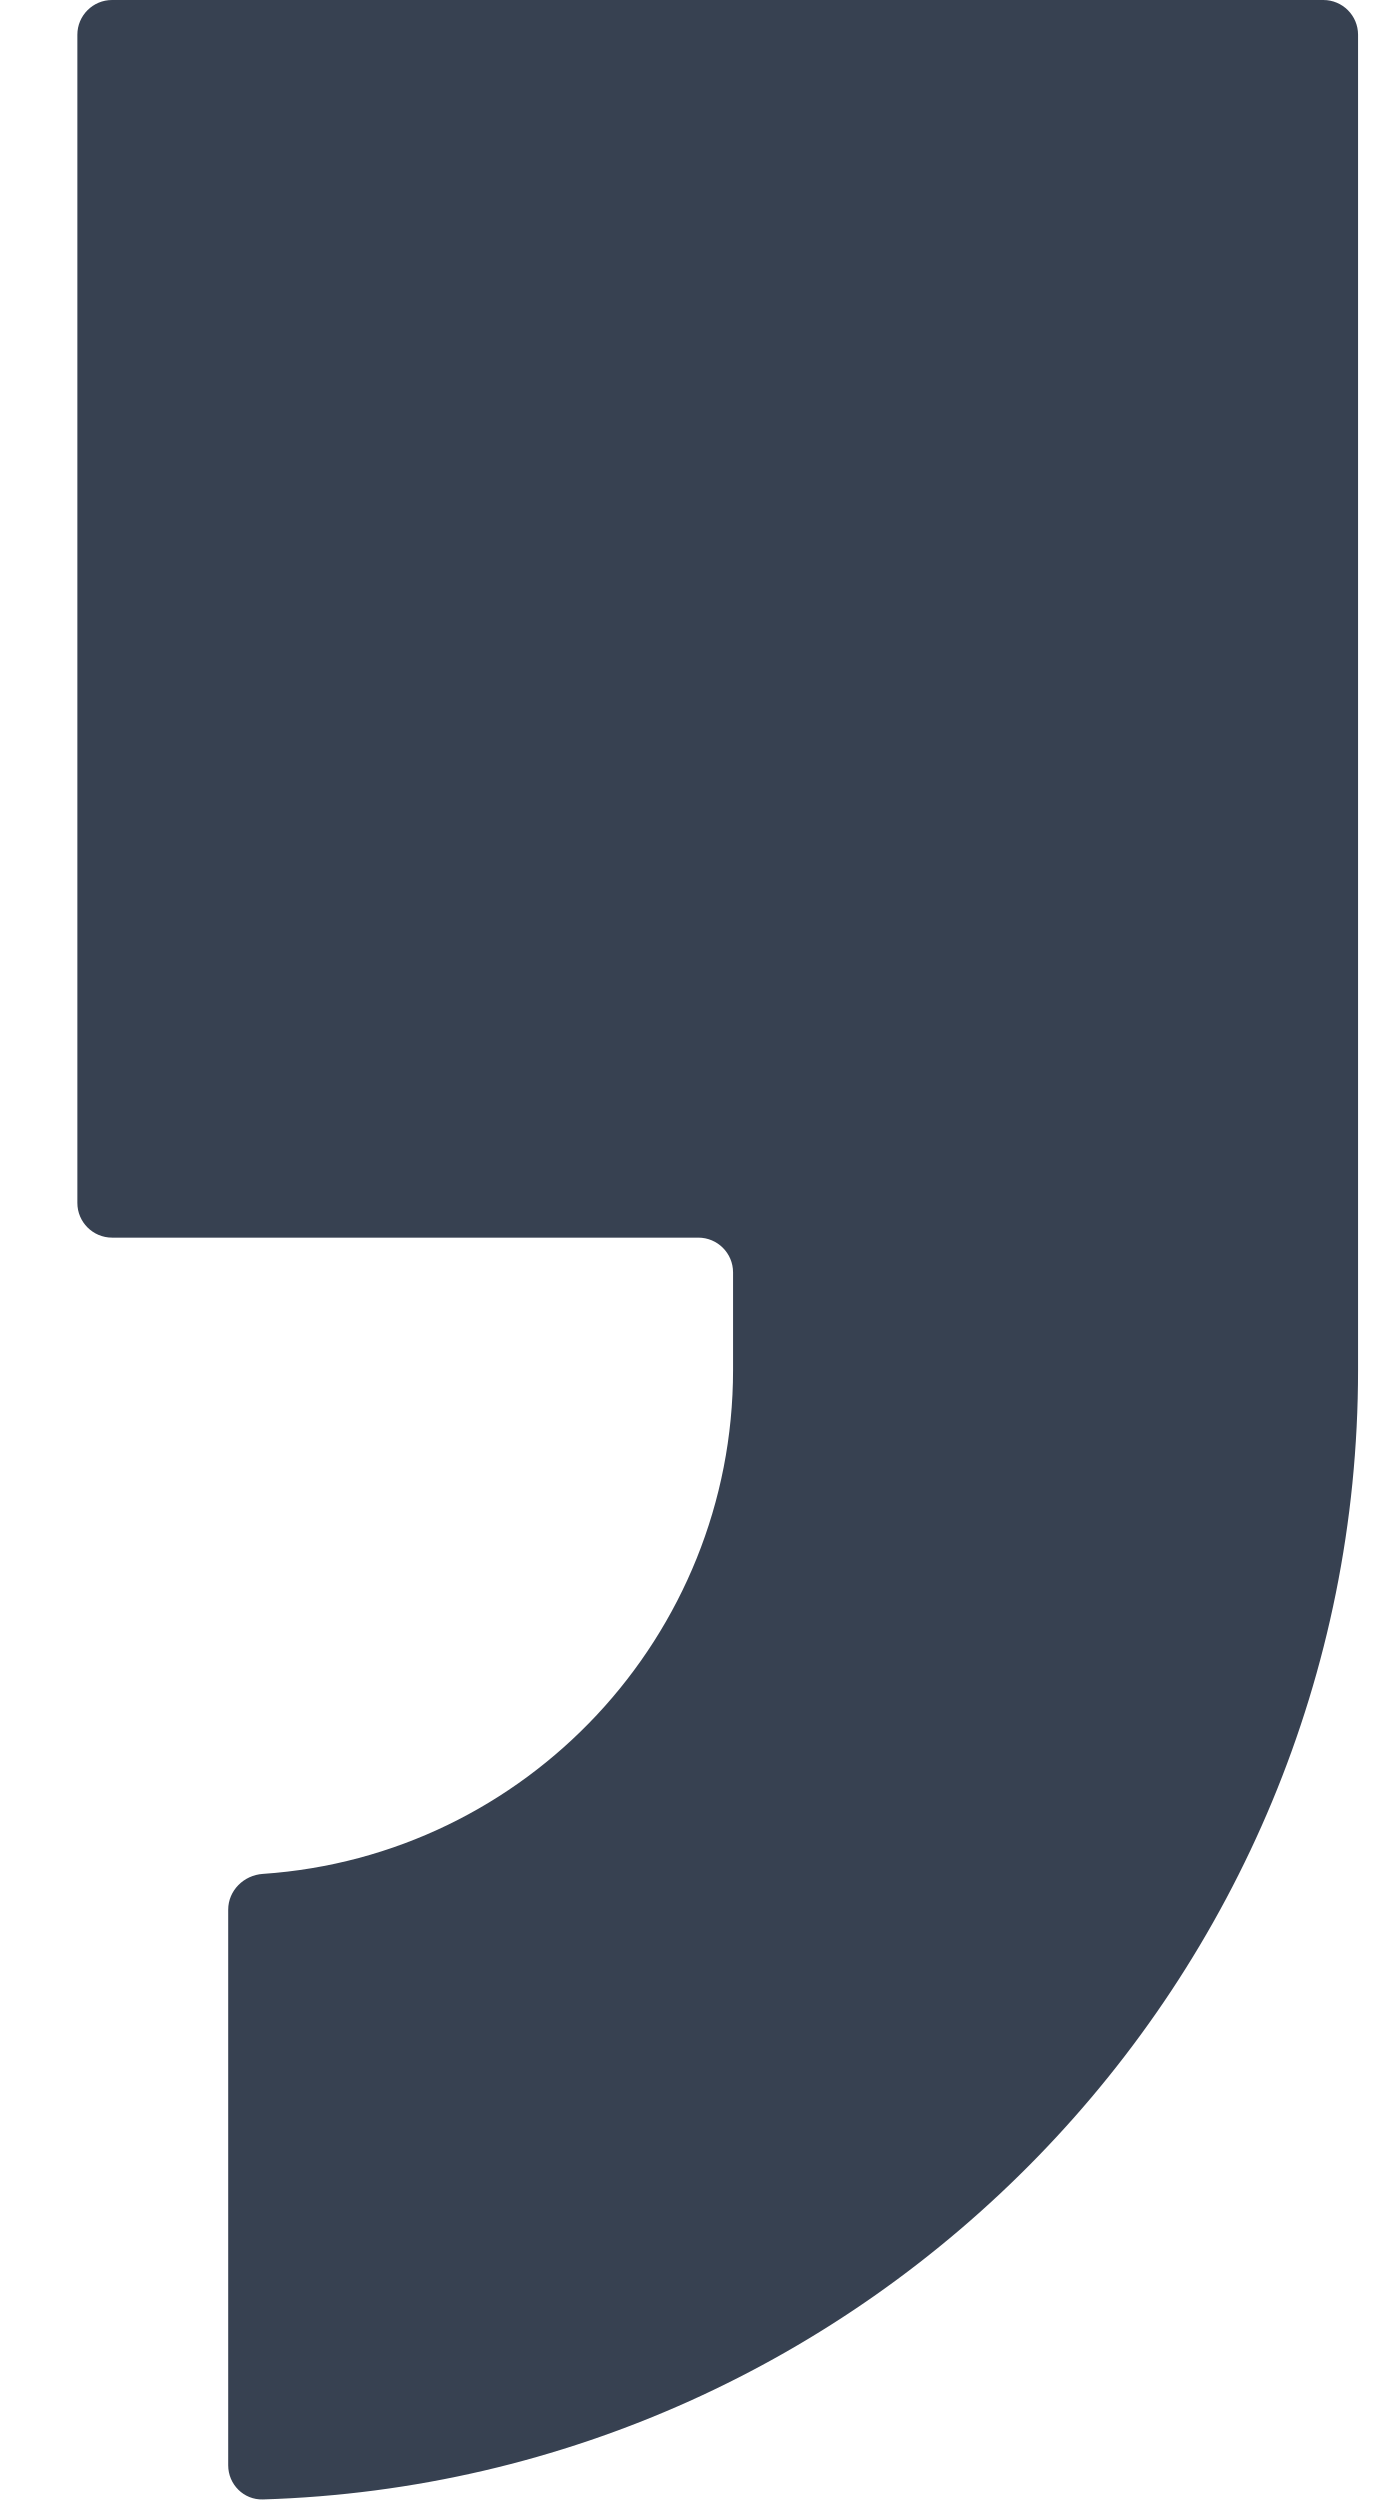
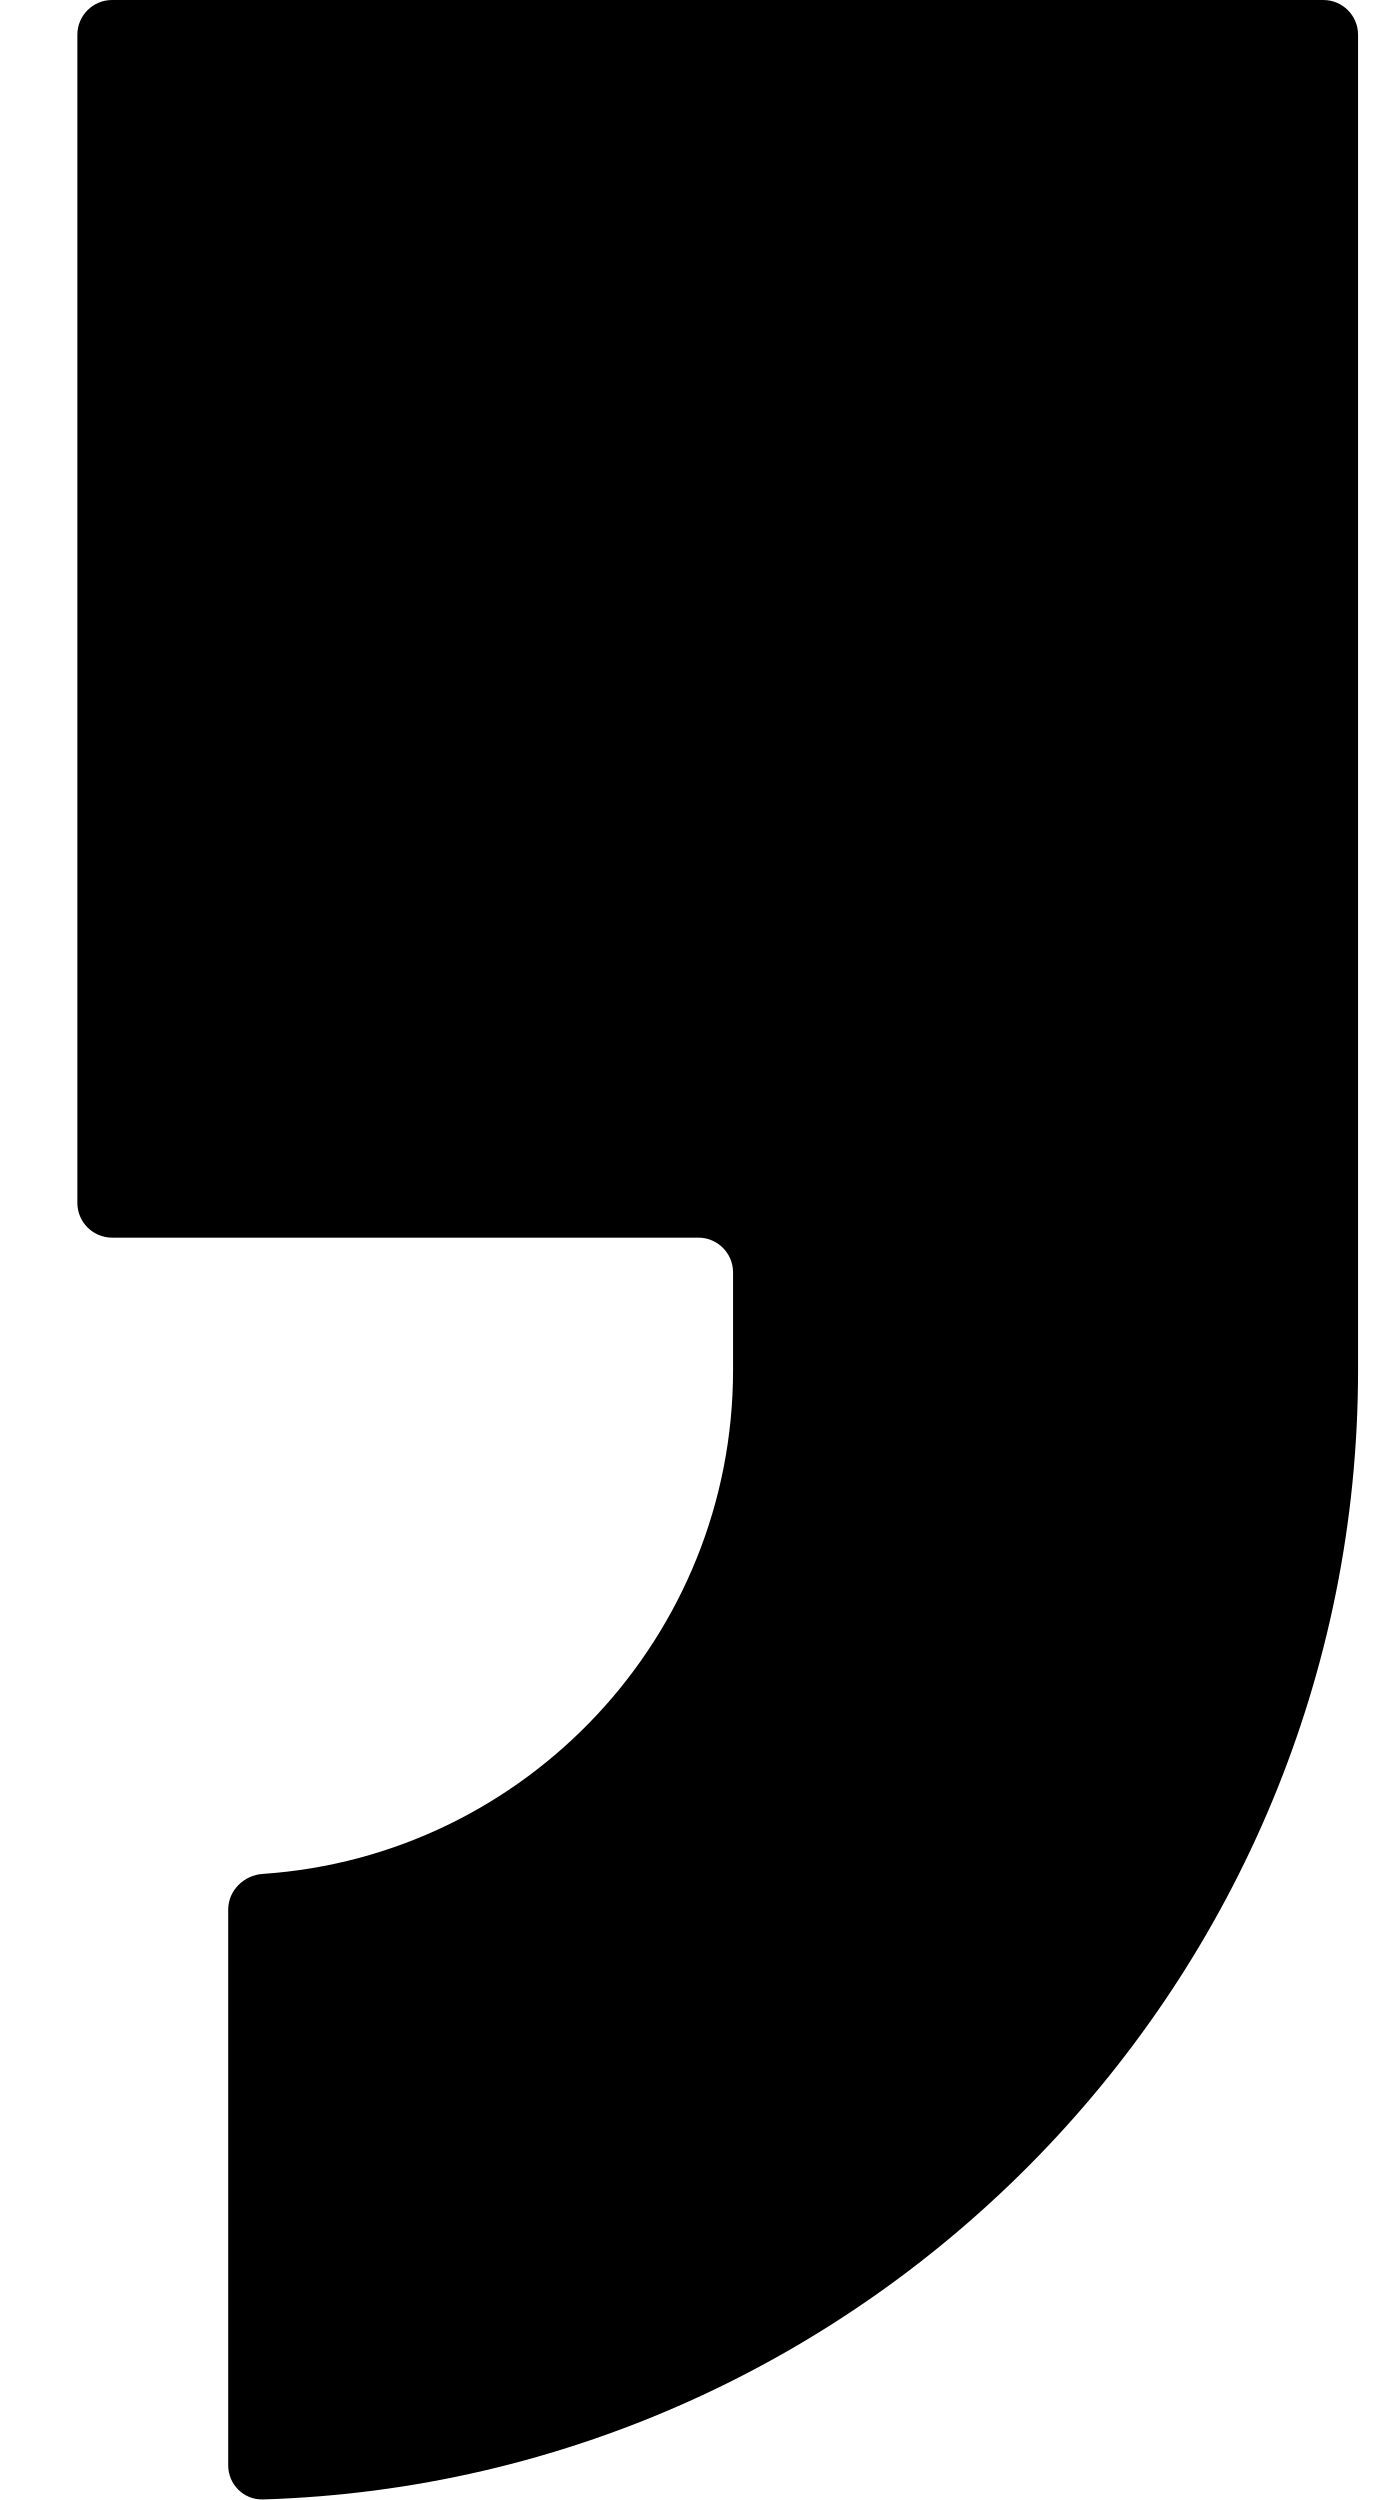
<svg xmlns="http://www.w3.org/2000/svg" width="10" height="18" viewBox="0 0 10 18" fill="none">
-   <path d="M0.807 8.911C0.669 8.911 0.557 8.799 0.557 8.661L0.557 0.25C0.557 0.112 0.669 7.96401e-07 0.807 7.84331e-07L9.528 2.18557e-08C9.666 9.78513e-09 9.778 0.112 9.778 0.25L9.778 9.865C9.778 14.259 6.256 17.863 1.893 17.996C1.755 18 1.643 17.888 1.643 17.75L1.643 13.75C1.643 13.612 1.755 13.501 1.893 13.492C3.792 13.363 5.278 11.777 5.278 9.865L5.278 9.161C5.278 9.023 5.166 8.911 5.028 8.911L0.807 8.911Z" fill="#374151" />
+   <path d="M0.807 8.911C0.669 8.911 0.557 8.799 0.557 8.661L0.557 0.25C0.557 0.112 0.669 7.96401e-07 0.807 7.84331e-07L9.528 2.18557e-08C9.666 9.78513e-09 9.778 0.112 9.778 0.25L9.778 9.865C9.778 14.259 6.256 17.863 1.893 17.996C1.755 18 1.643 17.888 1.643 17.75L1.643 13.75C1.643 13.612 1.755 13.501 1.893 13.492C3.792 13.363 5.278 11.777 5.278 9.865L5.278 9.161C5.278 9.023 5.166 8.911 5.028 8.911L0.807 8.911Z" fill="currentColor" />
</svg>
